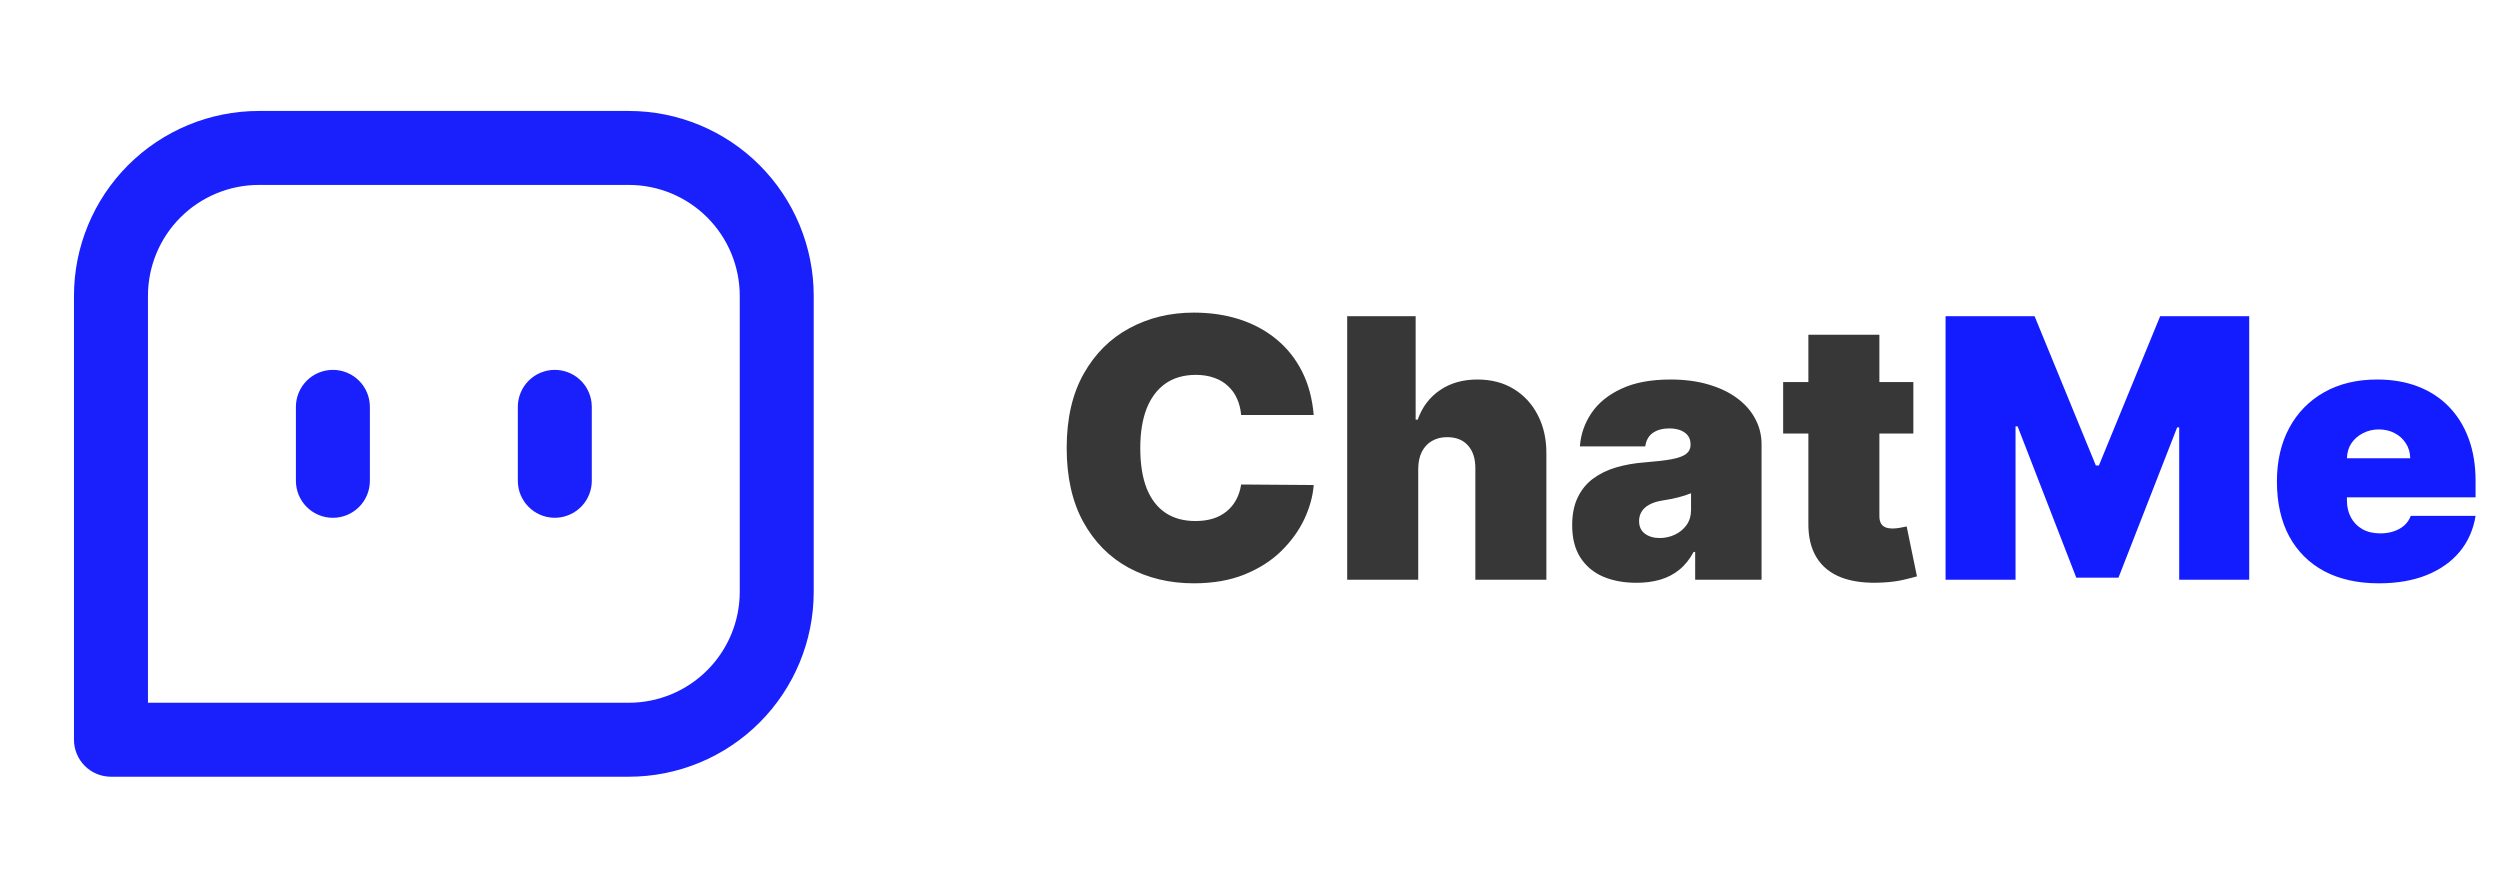
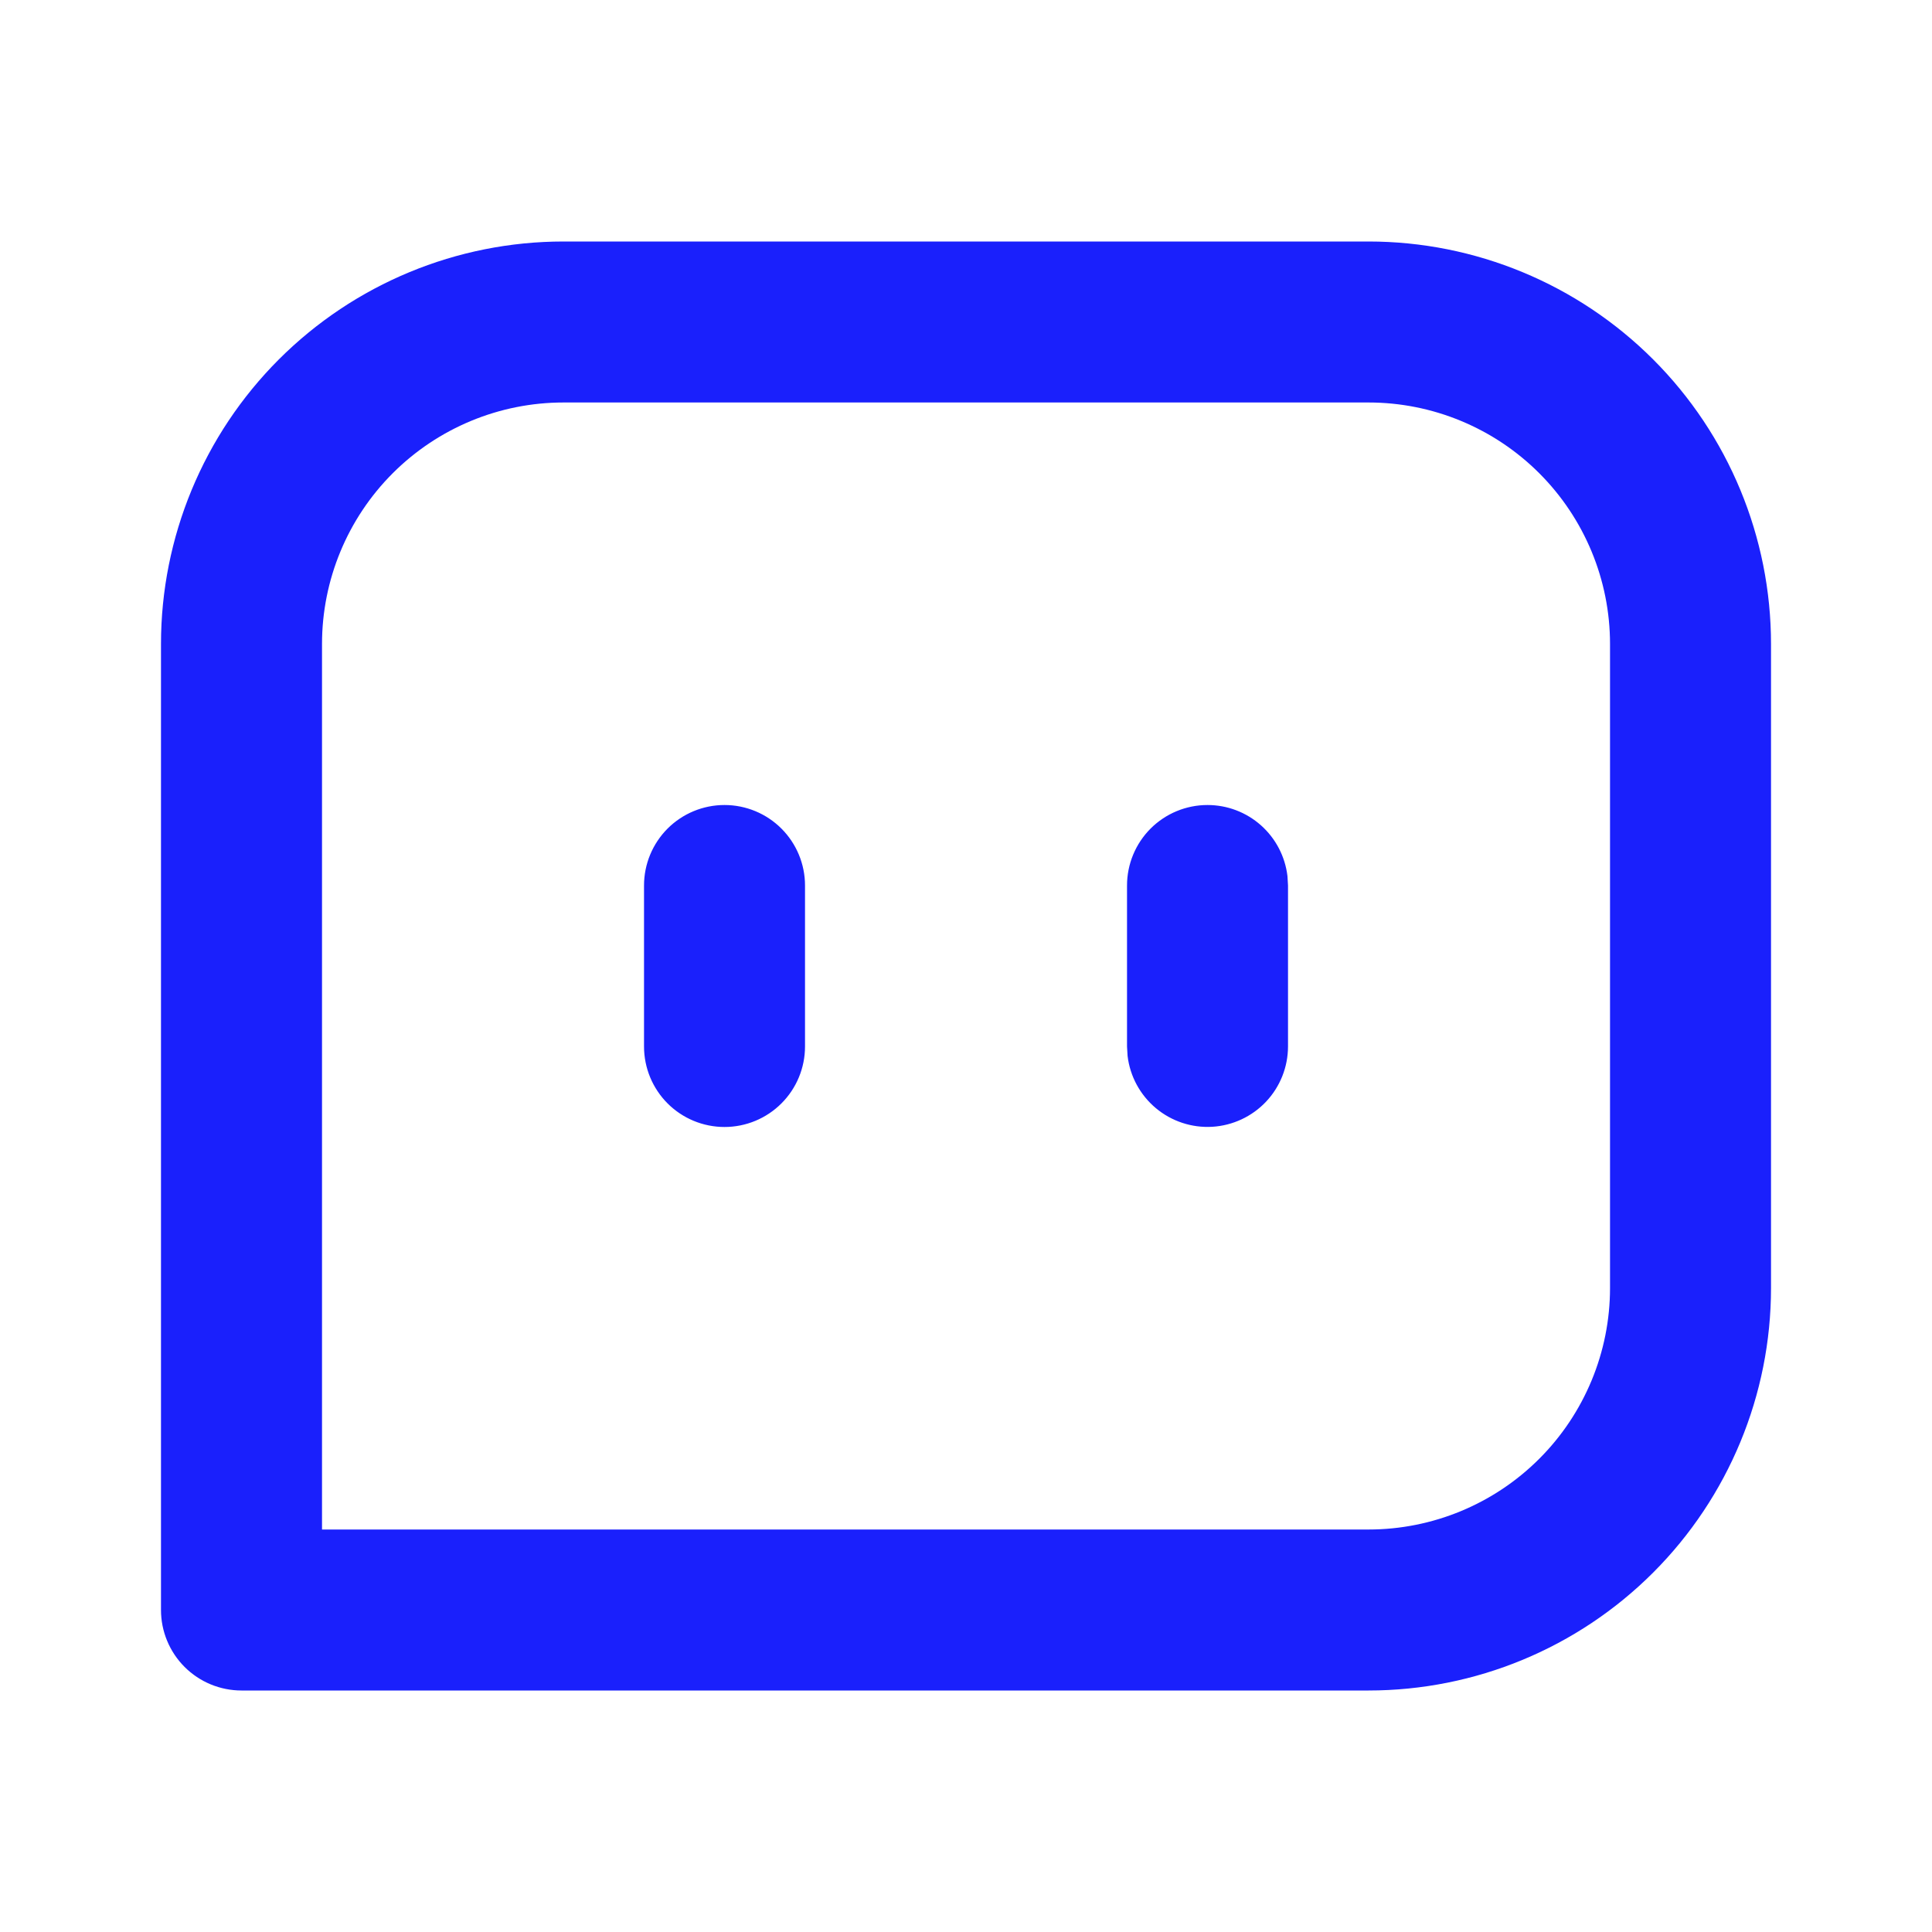
- <svg xmlns="http://www.w3.org/2000/svg" width="138" height="49" viewBox="0 0 138 49" fill="none">
+ <svg xmlns="http://www.w3.org/2000/svg" width="49" height="49" viewBox=" 138 49" fill="none">
  <path d="M34.709 6.125C37.416 6.125 40.012 7.201 41.927 9.115C43.841 11.029 44.917 13.626 44.917 16.333V32.667C44.917 35.374 43.841 37.971 41.927 39.885C40.012 41.8 37.416 42.875 34.709 42.875H6.125C5.584 42.875 5.064 42.66 4.681 42.277C4.299 41.894 4.083 41.375 4.083 40.833V16.333C4.083 13.626 5.159 11.029 7.073 9.115C8.988 7.201 11.584 6.125 14.292 6.125H34.709ZM34.709 10.208H14.292C12.667 10.208 11.11 10.854 9.961 12.002C8.812 13.151 8.167 14.709 8.167 16.333V38.792H34.709C36.333 38.792 37.891 38.146 39.039 36.998C40.188 35.849 40.834 34.291 40.834 32.667V16.333C40.834 14.709 40.188 13.151 39.039 12.002C37.891 10.854 36.333 10.208 34.709 10.208ZM18.375 20.417C18.917 20.417 19.436 20.632 19.819 21.015C20.202 21.398 20.417 21.917 20.417 22.458V26.542C20.417 27.083 20.202 27.602 19.819 27.985C19.436 28.368 18.917 28.583 18.375 28.583C17.834 28.583 17.314 28.368 16.931 27.985C16.549 27.602 16.334 27.083 16.334 26.542V22.458C16.334 21.917 16.549 21.398 16.931 21.015C17.314 20.632 17.834 20.417 18.375 20.417ZM30.625 20.417C31.125 20.417 31.608 20.6 31.982 20.933C32.355 21.265 32.594 21.723 32.653 22.22L32.667 22.458V26.542C32.666 27.062 32.467 27.563 32.11 27.941C31.753 28.319 31.264 28.547 30.745 28.578C30.225 28.608 29.714 28.439 29.315 28.105C28.916 27.771 28.659 27.297 28.598 26.78L28.584 26.542V22.458C28.584 21.917 28.799 21.398 29.181 21.015C29.564 20.632 30.084 20.417 30.625 20.417Z" fill="#1A20FC" />
-   <path d="M72.517 22.909H68.511C68.483 22.578 68.407 22.277 68.284 22.007C68.166 21.737 68 21.505 67.787 21.311C67.579 21.112 67.325 20.961 67.027 20.857C66.729 20.748 66.39 20.693 66.011 20.693C65.349 20.693 64.787 20.854 64.328 21.176C63.874 21.498 63.528 21.96 63.291 22.561C63.059 23.162 62.943 23.884 62.943 24.727C62.943 25.617 63.062 26.363 63.298 26.965C63.54 27.561 63.888 28.011 64.342 28.314C64.797 28.612 65.344 28.761 65.983 28.761C66.347 28.761 66.674 28.716 66.963 28.626C67.252 28.532 67.503 28.397 67.716 28.222C67.929 28.046 68.102 27.836 68.234 27.59C68.372 27.338 68.464 27.057 68.511 26.744L72.517 26.773C72.47 27.388 72.297 28.016 71.999 28.655C71.7 29.289 71.276 29.876 70.727 30.416C70.183 30.951 69.508 31.382 68.703 31.709C67.898 32.035 66.963 32.199 65.898 32.199C64.562 32.199 63.365 31.912 62.304 31.34C61.248 30.767 60.412 29.924 59.797 28.811C59.186 27.698 58.881 26.337 58.881 24.727C58.881 23.108 59.193 21.744 59.818 20.636C60.443 19.524 61.286 18.683 62.347 18.115C63.407 17.542 64.591 17.256 65.898 17.256C66.816 17.256 67.662 17.381 68.433 17.632C69.205 17.883 69.882 18.25 70.465 18.733C71.047 19.211 71.516 19.801 71.871 20.501C72.226 21.202 72.441 22.005 72.517 22.909ZM78.286 25.864V32H74.365V17.454H78.144V23.165H78.257C78.504 22.469 78.913 21.927 79.486 21.538C80.059 21.145 80.748 20.949 81.553 20.949C82.325 20.949 82.995 21.124 83.563 21.474C84.136 21.825 84.579 22.308 84.891 22.923C85.208 23.539 85.365 24.244 85.36 25.04V32H81.439V25.864C81.444 25.324 81.309 24.9 81.034 24.592C80.765 24.285 80.379 24.131 79.877 24.131C79.559 24.131 79.28 24.202 79.039 24.344C78.802 24.481 78.617 24.68 78.485 24.94C78.357 25.196 78.291 25.504 78.286 25.864ZM90.335 32.17C89.639 32.17 89.023 32.057 88.488 31.829C87.958 31.598 87.541 31.247 87.238 30.778C86.935 30.31 86.784 29.713 86.784 28.989C86.784 28.392 86.885 27.883 87.089 27.462C87.293 27.035 87.577 26.688 87.941 26.418C88.306 26.148 88.73 25.942 89.213 25.8C89.7 25.658 90.226 25.565 90.789 25.523C91.4 25.475 91.89 25.419 92.26 25.352C92.634 25.281 92.903 25.184 93.069 25.061C93.235 24.933 93.318 24.765 93.318 24.557V24.528C93.318 24.244 93.209 24.026 92.991 23.875C92.773 23.724 92.494 23.648 92.153 23.648C91.779 23.648 91.474 23.731 91.237 23.896C91.005 24.057 90.865 24.306 90.818 24.642H87.21C87.257 23.979 87.468 23.368 87.842 22.81C88.221 22.246 88.772 21.796 89.497 21.46C90.221 21.119 91.126 20.949 92.21 20.949C92.991 20.949 93.692 21.041 94.312 21.226C94.932 21.406 95.46 21.659 95.896 21.986C96.332 22.308 96.663 22.687 96.89 23.122C97.122 23.553 97.238 24.022 97.238 24.528V32H93.573V30.466H93.488C93.27 30.873 93.005 31.202 92.693 31.453C92.385 31.704 92.032 31.886 91.635 32C91.242 32.114 90.808 32.17 90.335 32.17ZM91.613 29.699C91.912 29.699 92.191 29.637 92.451 29.514C92.716 29.391 92.932 29.213 93.098 28.982C93.263 28.75 93.346 28.468 93.346 28.136V27.227C93.242 27.27 93.131 27.31 93.012 27.348C92.899 27.386 92.776 27.421 92.643 27.454C92.515 27.488 92.378 27.518 92.231 27.547C92.089 27.575 91.94 27.601 91.784 27.625C91.481 27.672 91.232 27.75 91.038 27.859C90.849 27.963 90.707 28.094 90.612 28.25C90.522 28.401 90.477 28.572 90.477 28.761C90.477 29.064 90.584 29.296 90.796 29.457C91.01 29.618 91.282 29.699 91.613 29.699ZM105.617 21.091V23.932H98.43V21.091H105.617ZM99.822 18.477H103.742V28.491C103.742 28.643 103.768 28.771 103.82 28.875C103.872 28.974 103.953 29.05 104.062 29.102C104.171 29.15 104.31 29.173 104.481 29.173C104.599 29.173 104.737 29.159 104.893 29.131C105.054 29.102 105.172 29.079 105.248 29.06L105.816 31.815C105.641 31.867 105.39 31.931 105.063 32.007C104.741 32.083 104.358 32.133 103.913 32.156C103.013 32.204 102.258 32.111 101.647 31.879C101.036 31.642 100.577 31.271 100.269 30.764C99.961 30.258 99.812 29.623 99.822 28.861V18.477Z" fill="#373737" />
-   <path d="M107.395 17.454H112.309L115.69 25.693H115.86L119.241 17.454H124.156V32H120.292V23.591H120.179L116.94 31.886H114.61L111.372 23.534H111.258V32H107.395V17.454ZM131.311 32.199C130.147 32.199 129.143 31.976 128.3 31.531C127.462 31.081 126.816 30.438 126.361 29.599C125.911 28.757 125.686 27.748 125.686 26.574C125.686 25.447 125.914 24.462 126.368 23.619C126.823 22.776 127.464 22.121 128.293 21.652C129.122 21.183 130.099 20.949 131.226 20.949C132.05 20.949 132.796 21.077 133.463 21.332C134.131 21.588 134.702 21.96 135.175 22.447C135.649 22.93 136.013 23.517 136.269 24.209C136.525 24.9 136.652 25.679 136.652 26.546V27.454H126.908V25.296H133.044C133.04 24.983 132.959 24.708 132.803 24.472C132.651 24.23 132.445 24.043 132.185 23.91C131.929 23.773 131.638 23.704 131.311 23.704C130.994 23.704 130.703 23.773 130.438 23.91C130.173 24.043 129.96 24.228 129.799 24.465C129.642 24.701 129.56 24.978 129.55 25.296V27.625C129.55 27.975 129.623 28.288 129.77 28.562C129.917 28.837 130.128 29.053 130.402 29.209C130.677 29.365 131.008 29.443 131.397 29.443C131.667 29.443 131.913 29.405 132.135 29.329C132.363 29.254 132.557 29.145 132.718 29.003C132.879 28.856 132.997 28.681 133.073 28.477H136.652C136.529 29.235 136.238 29.893 135.779 30.452C135.319 31.006 134.711 31.437 133.953 31.744C133.201 32.047 132.32 32.199 131.311 32.199Z" fill="#131BFF" />
</svg>
